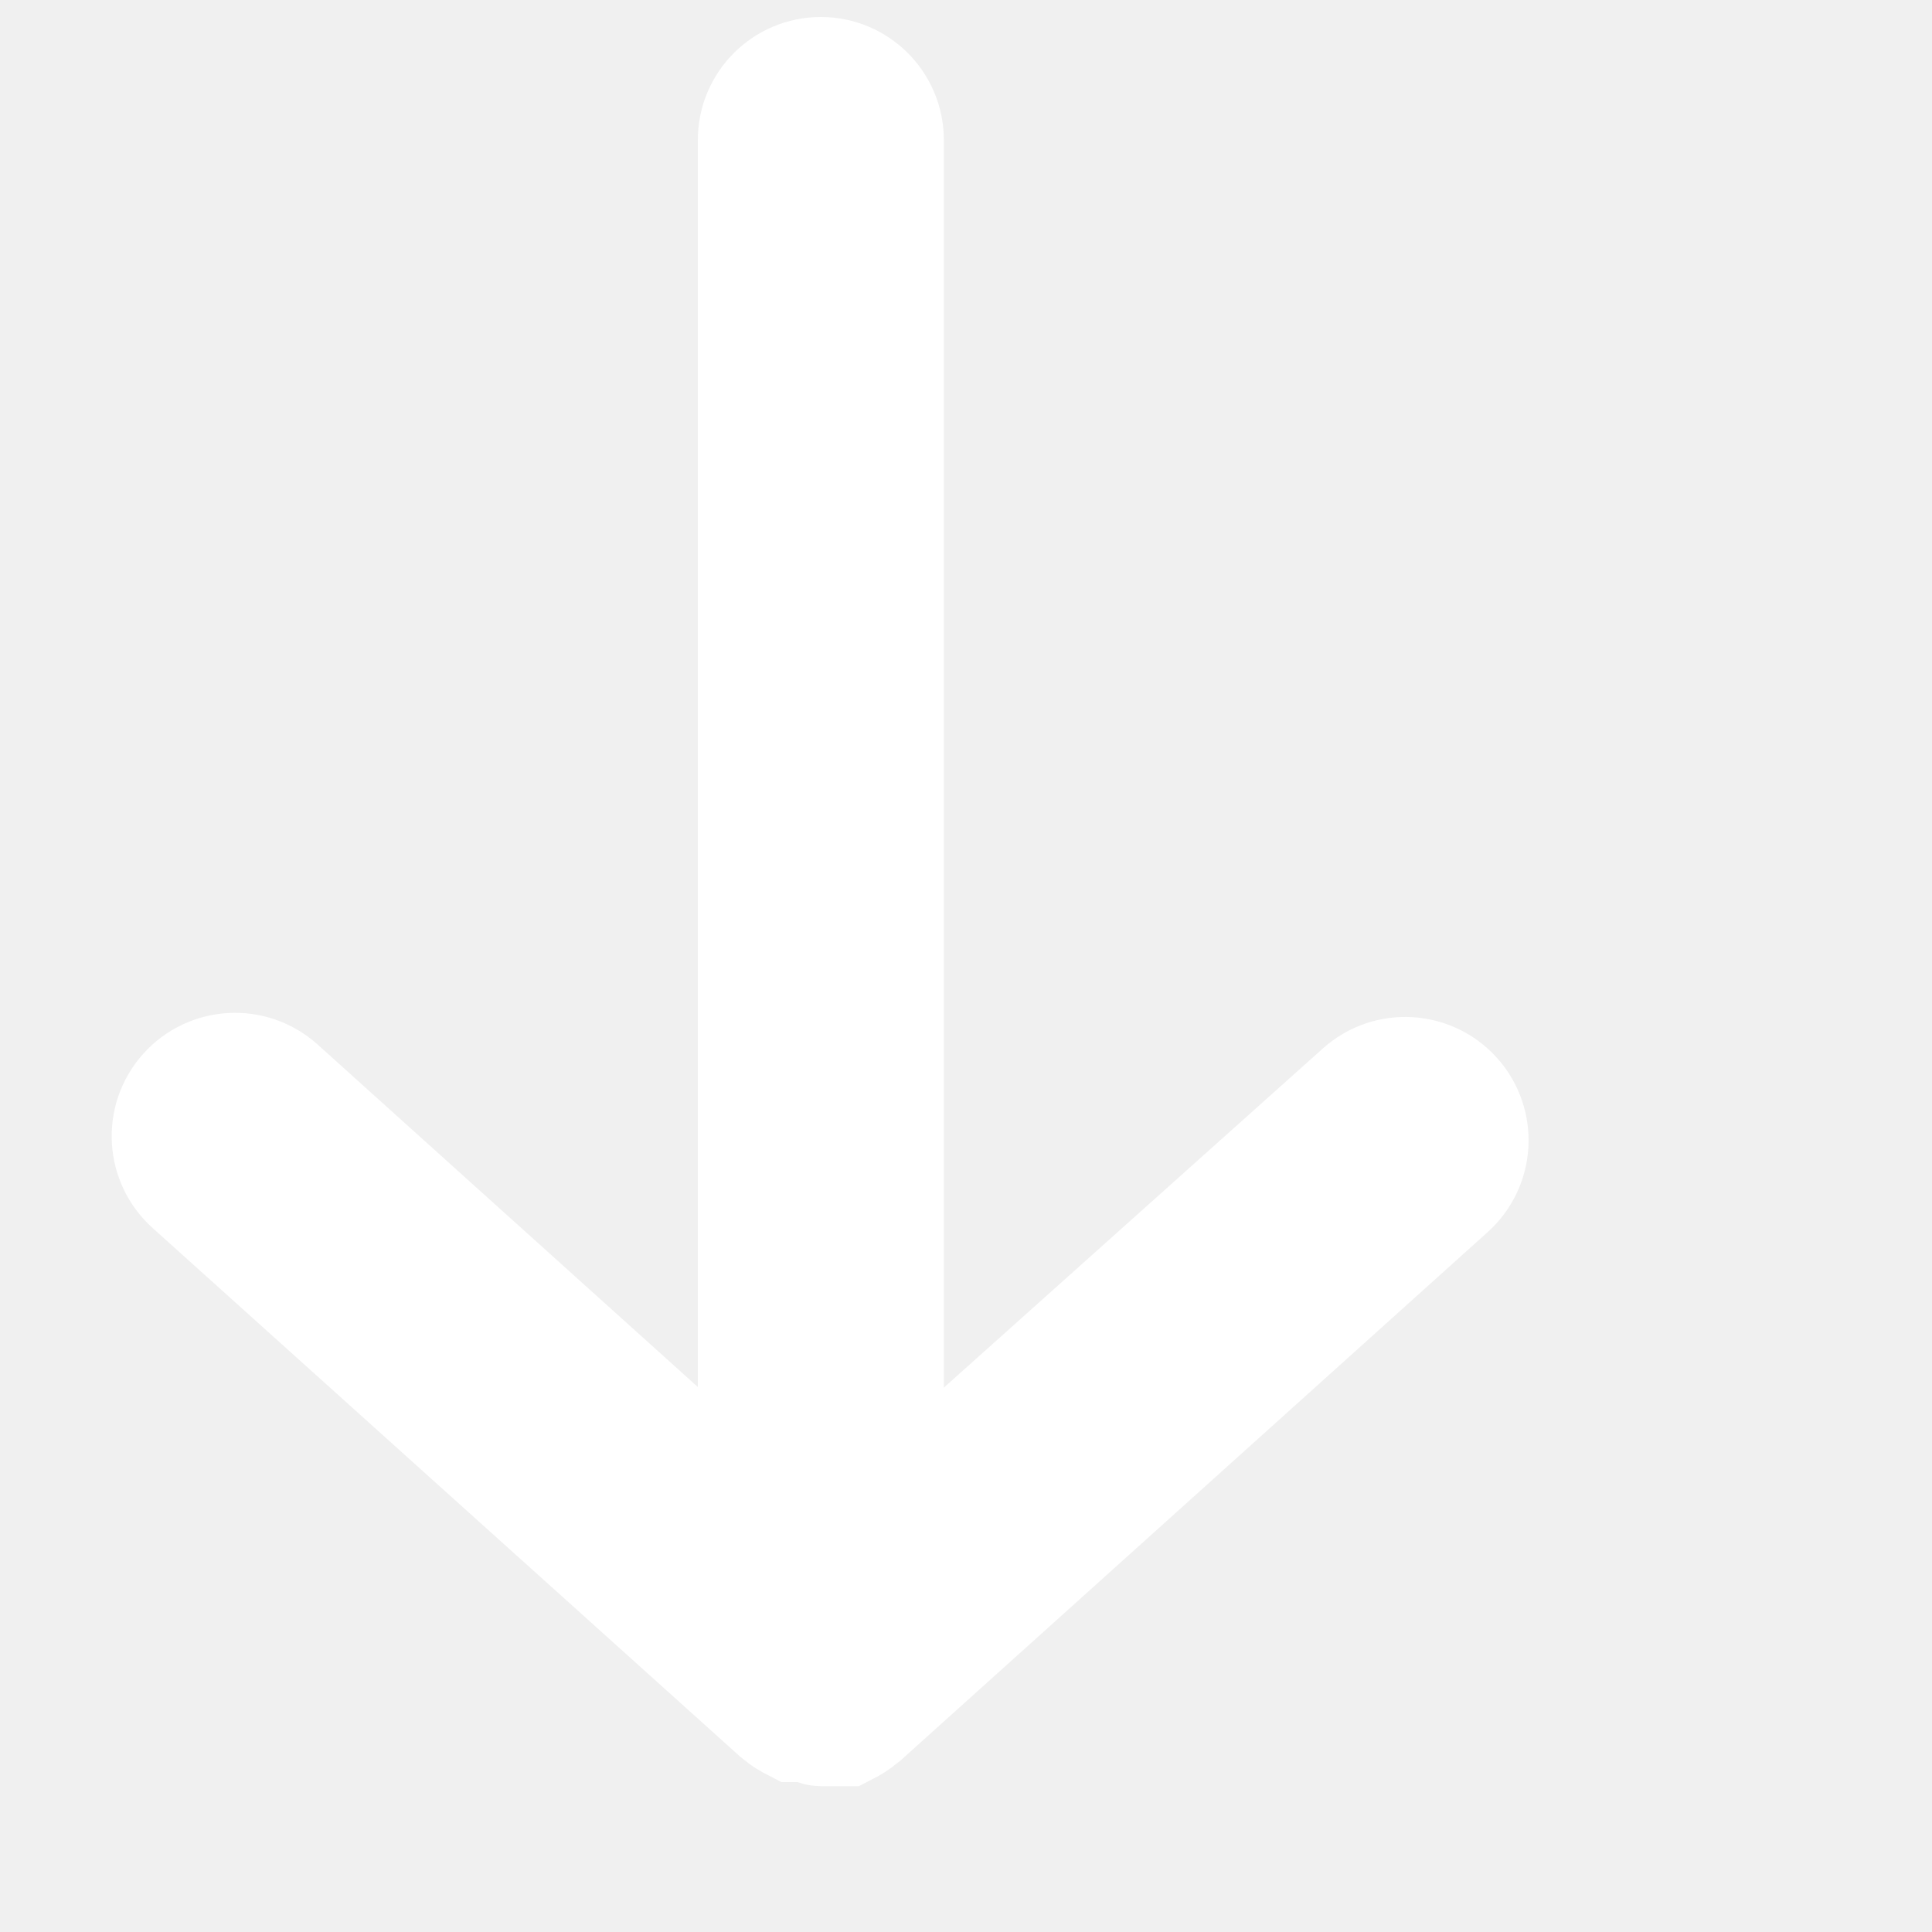
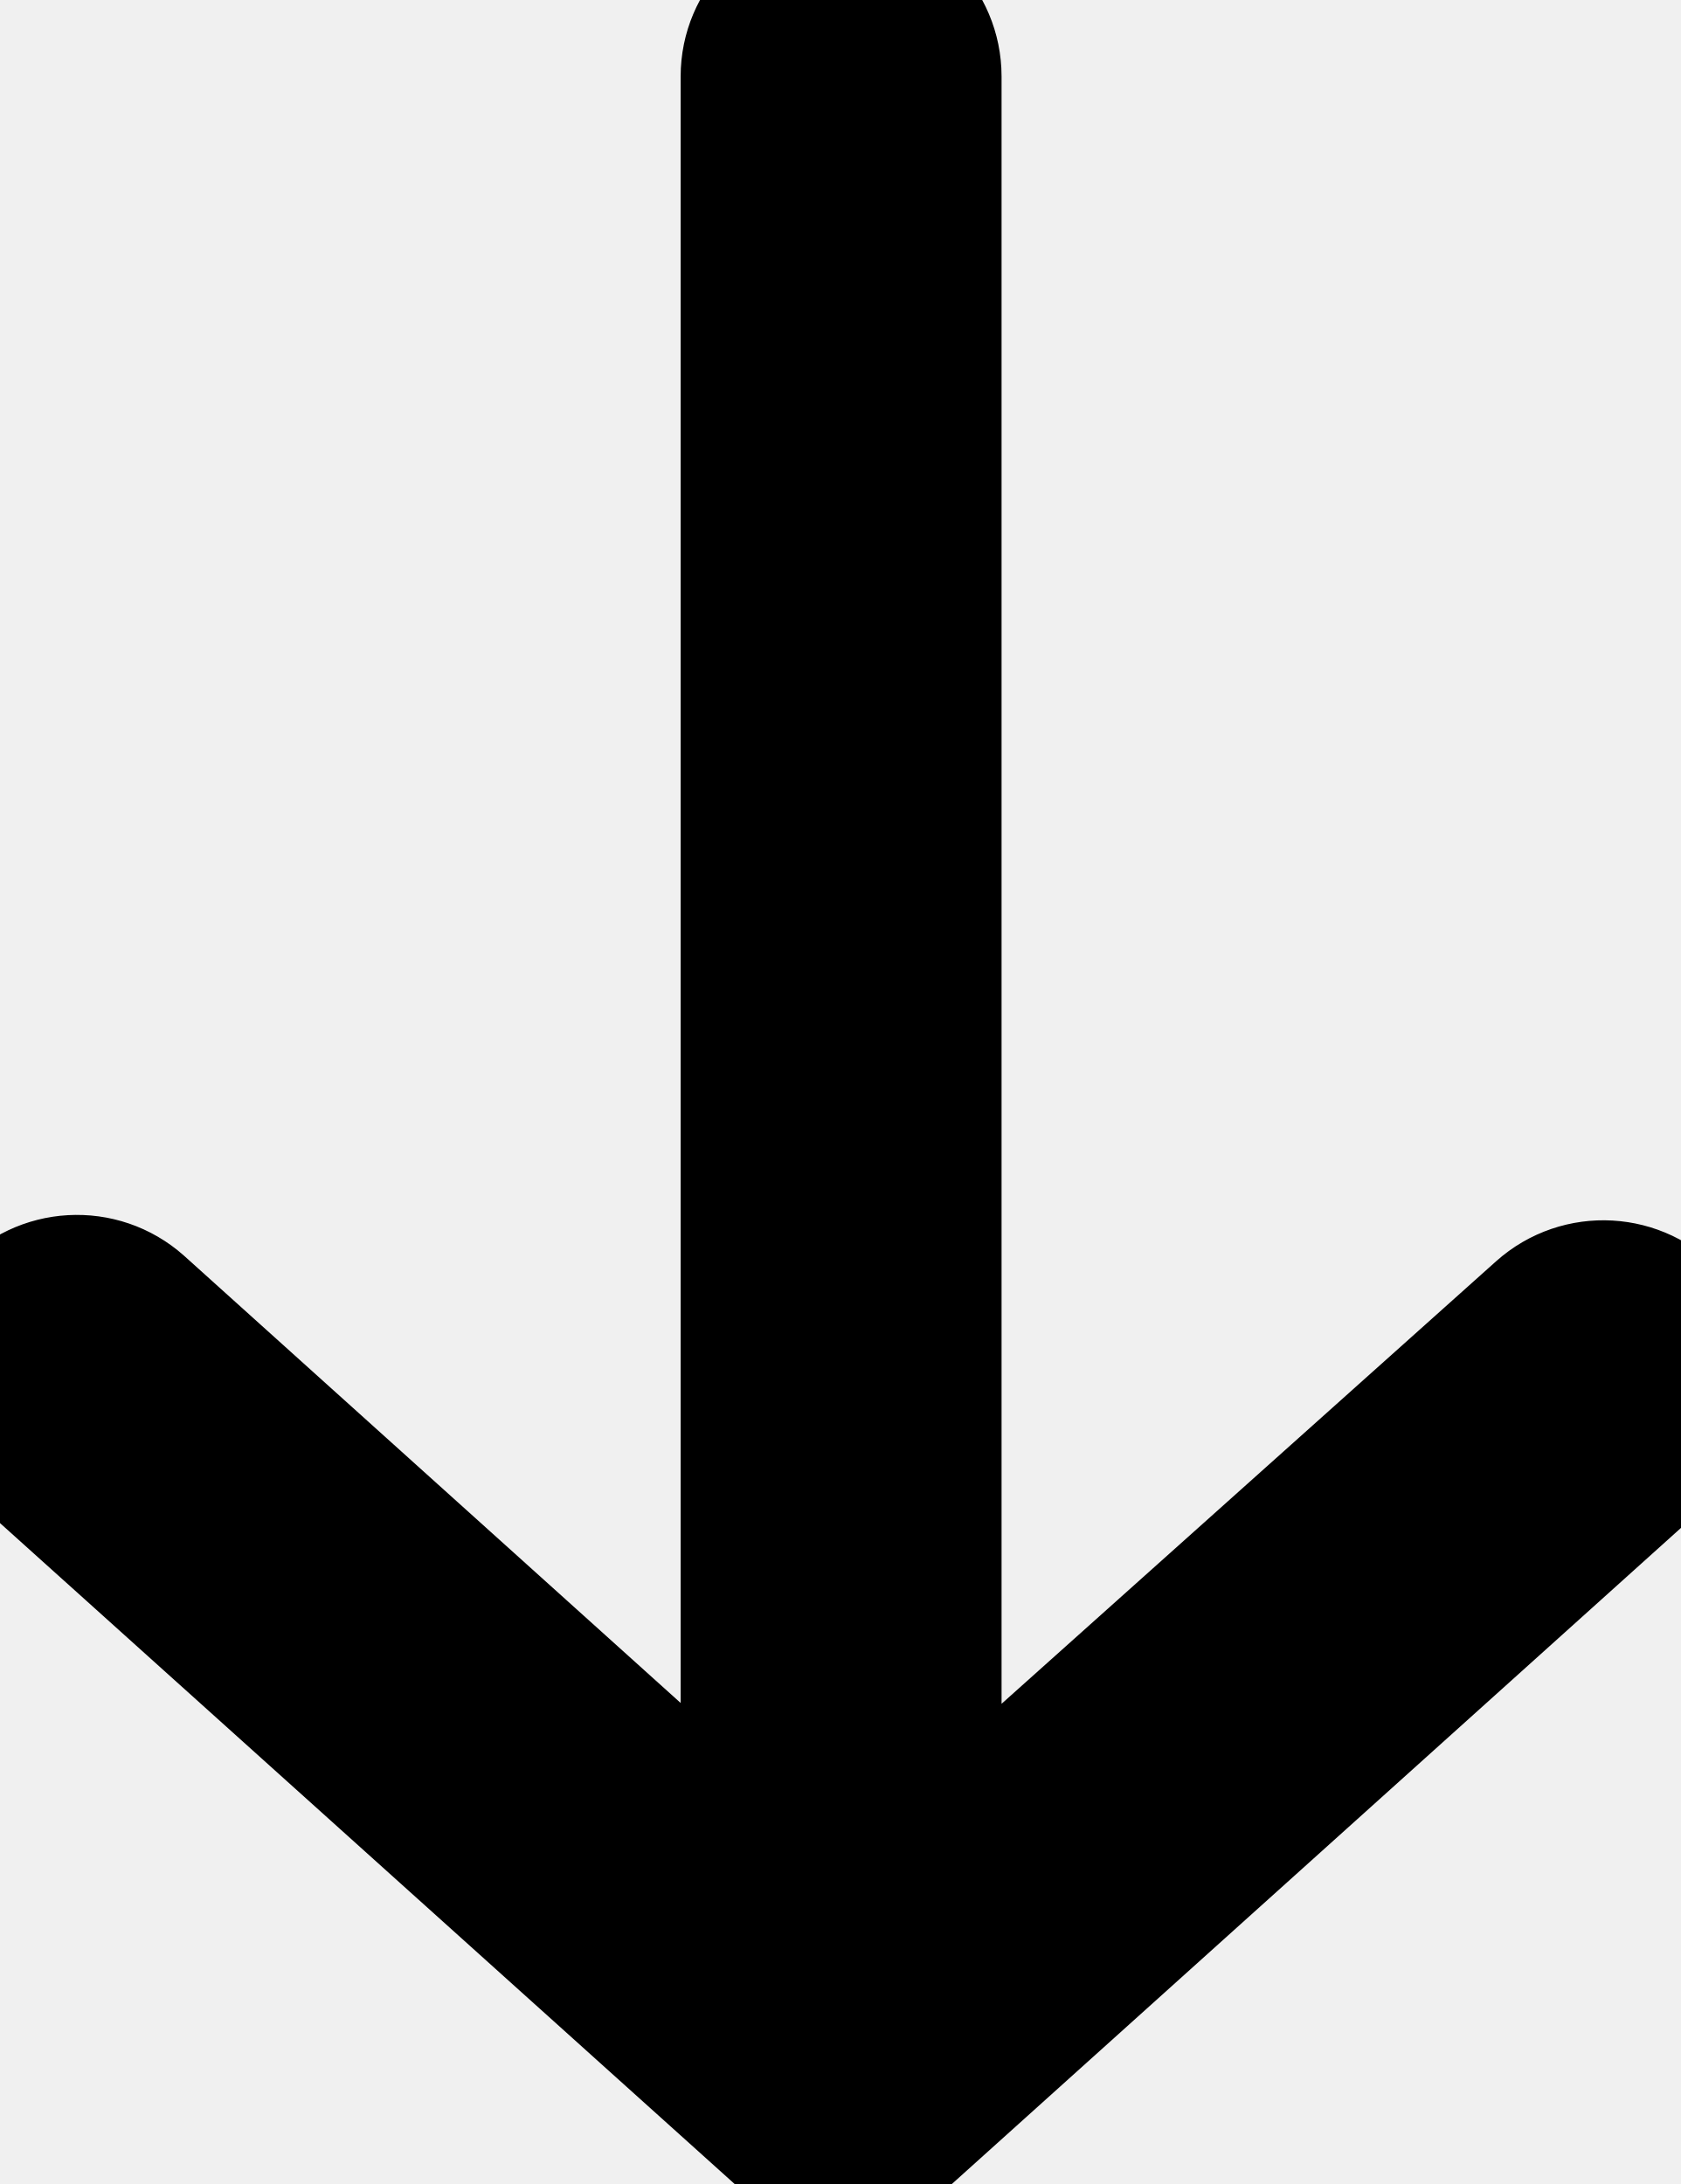
- <svg xmlns="http://www.w3.org/2000/svg" width="15" height="15">
-   <path d="M5.918 1.087v10.805L2.13 8.48a.457.457 0 1 0-.61.683l4.549 4.093.018.014.025.02.02.014.03.018.027.014H6.33c.011 0 .02.032.043.032.023 0 0 0 0 0h.173l.027-.014.03-.018.02-.014.025-.02.019-.014 4.548-4.093a.457.457 0 0 0-.61-.683l-3.777 3.38V1.087a.455.455 0 0 0-.91 0z" fill="#FFF" fill-rule="nonzero" stroke="#FFF" />
+ <svg xmlns="http://www.w3.org/2000/svg" width="10" height="13" style="">
+   <rect id="backgroundrect" width="100%" height="100%" x="0" y="0" fill="none" stroke="none" />
+   <g class="currentLayer" style="">
+     <path d="M4.551,0.455 v10.805 L0.763,7.848 a0.457,0.457 0 1 0 -0.61,0.683 l4.549,4.093 l0.018,0.014 l0.025,0.02 l0.02,0.014 l0.03,0.018 l0.027,0.014 H4.963 c0.011,0 0.02,0.032 0.043,0.032 c0.023,0 0,0 0,0 h0.173 l0.027,-0.014 l0.03,-0.018 l0.02,-0.014 l0.025,-0.02 l0.019,-0.014 l4.548,-4.093 a0.457,0.457 0 0 0 -0.61,-0.683 l-3.777,3.38 V0.455 a0.455,0.455 0 0 0 -0.91,0 z" fill="#000" fill-rule="nonzero" stroke="#000" id="svg_1" class="" />
+   </g>
</svg>
